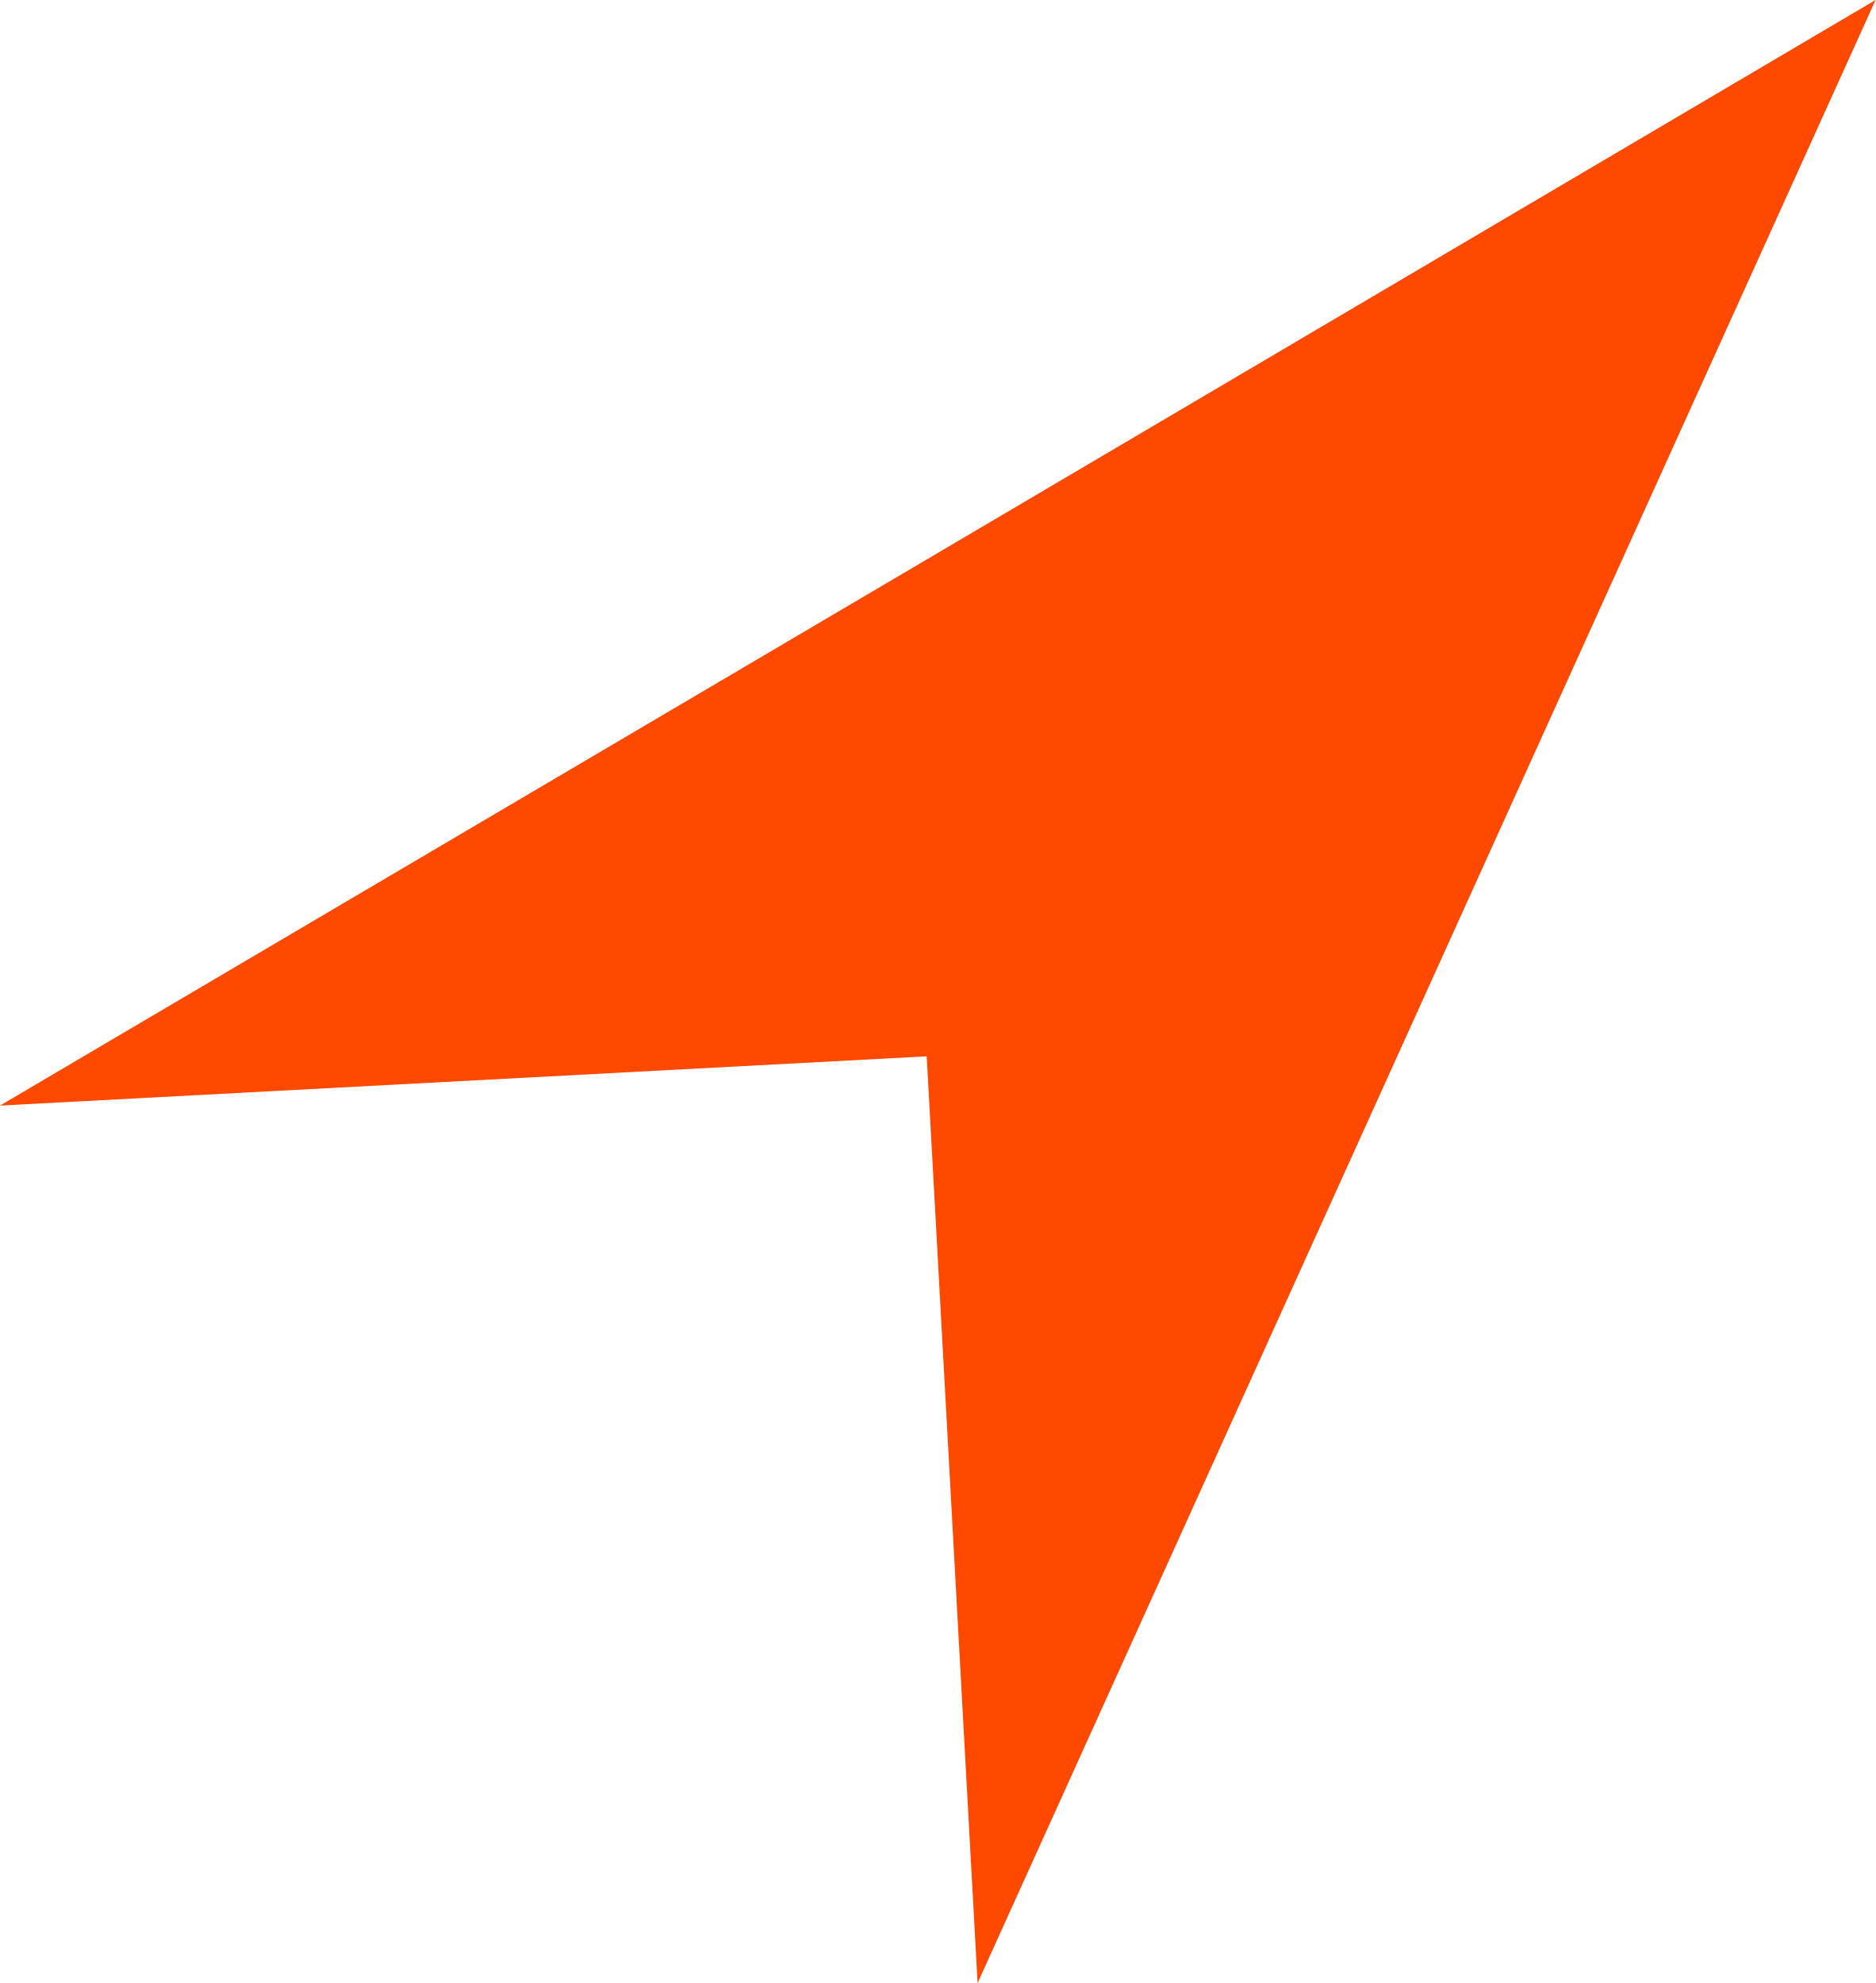
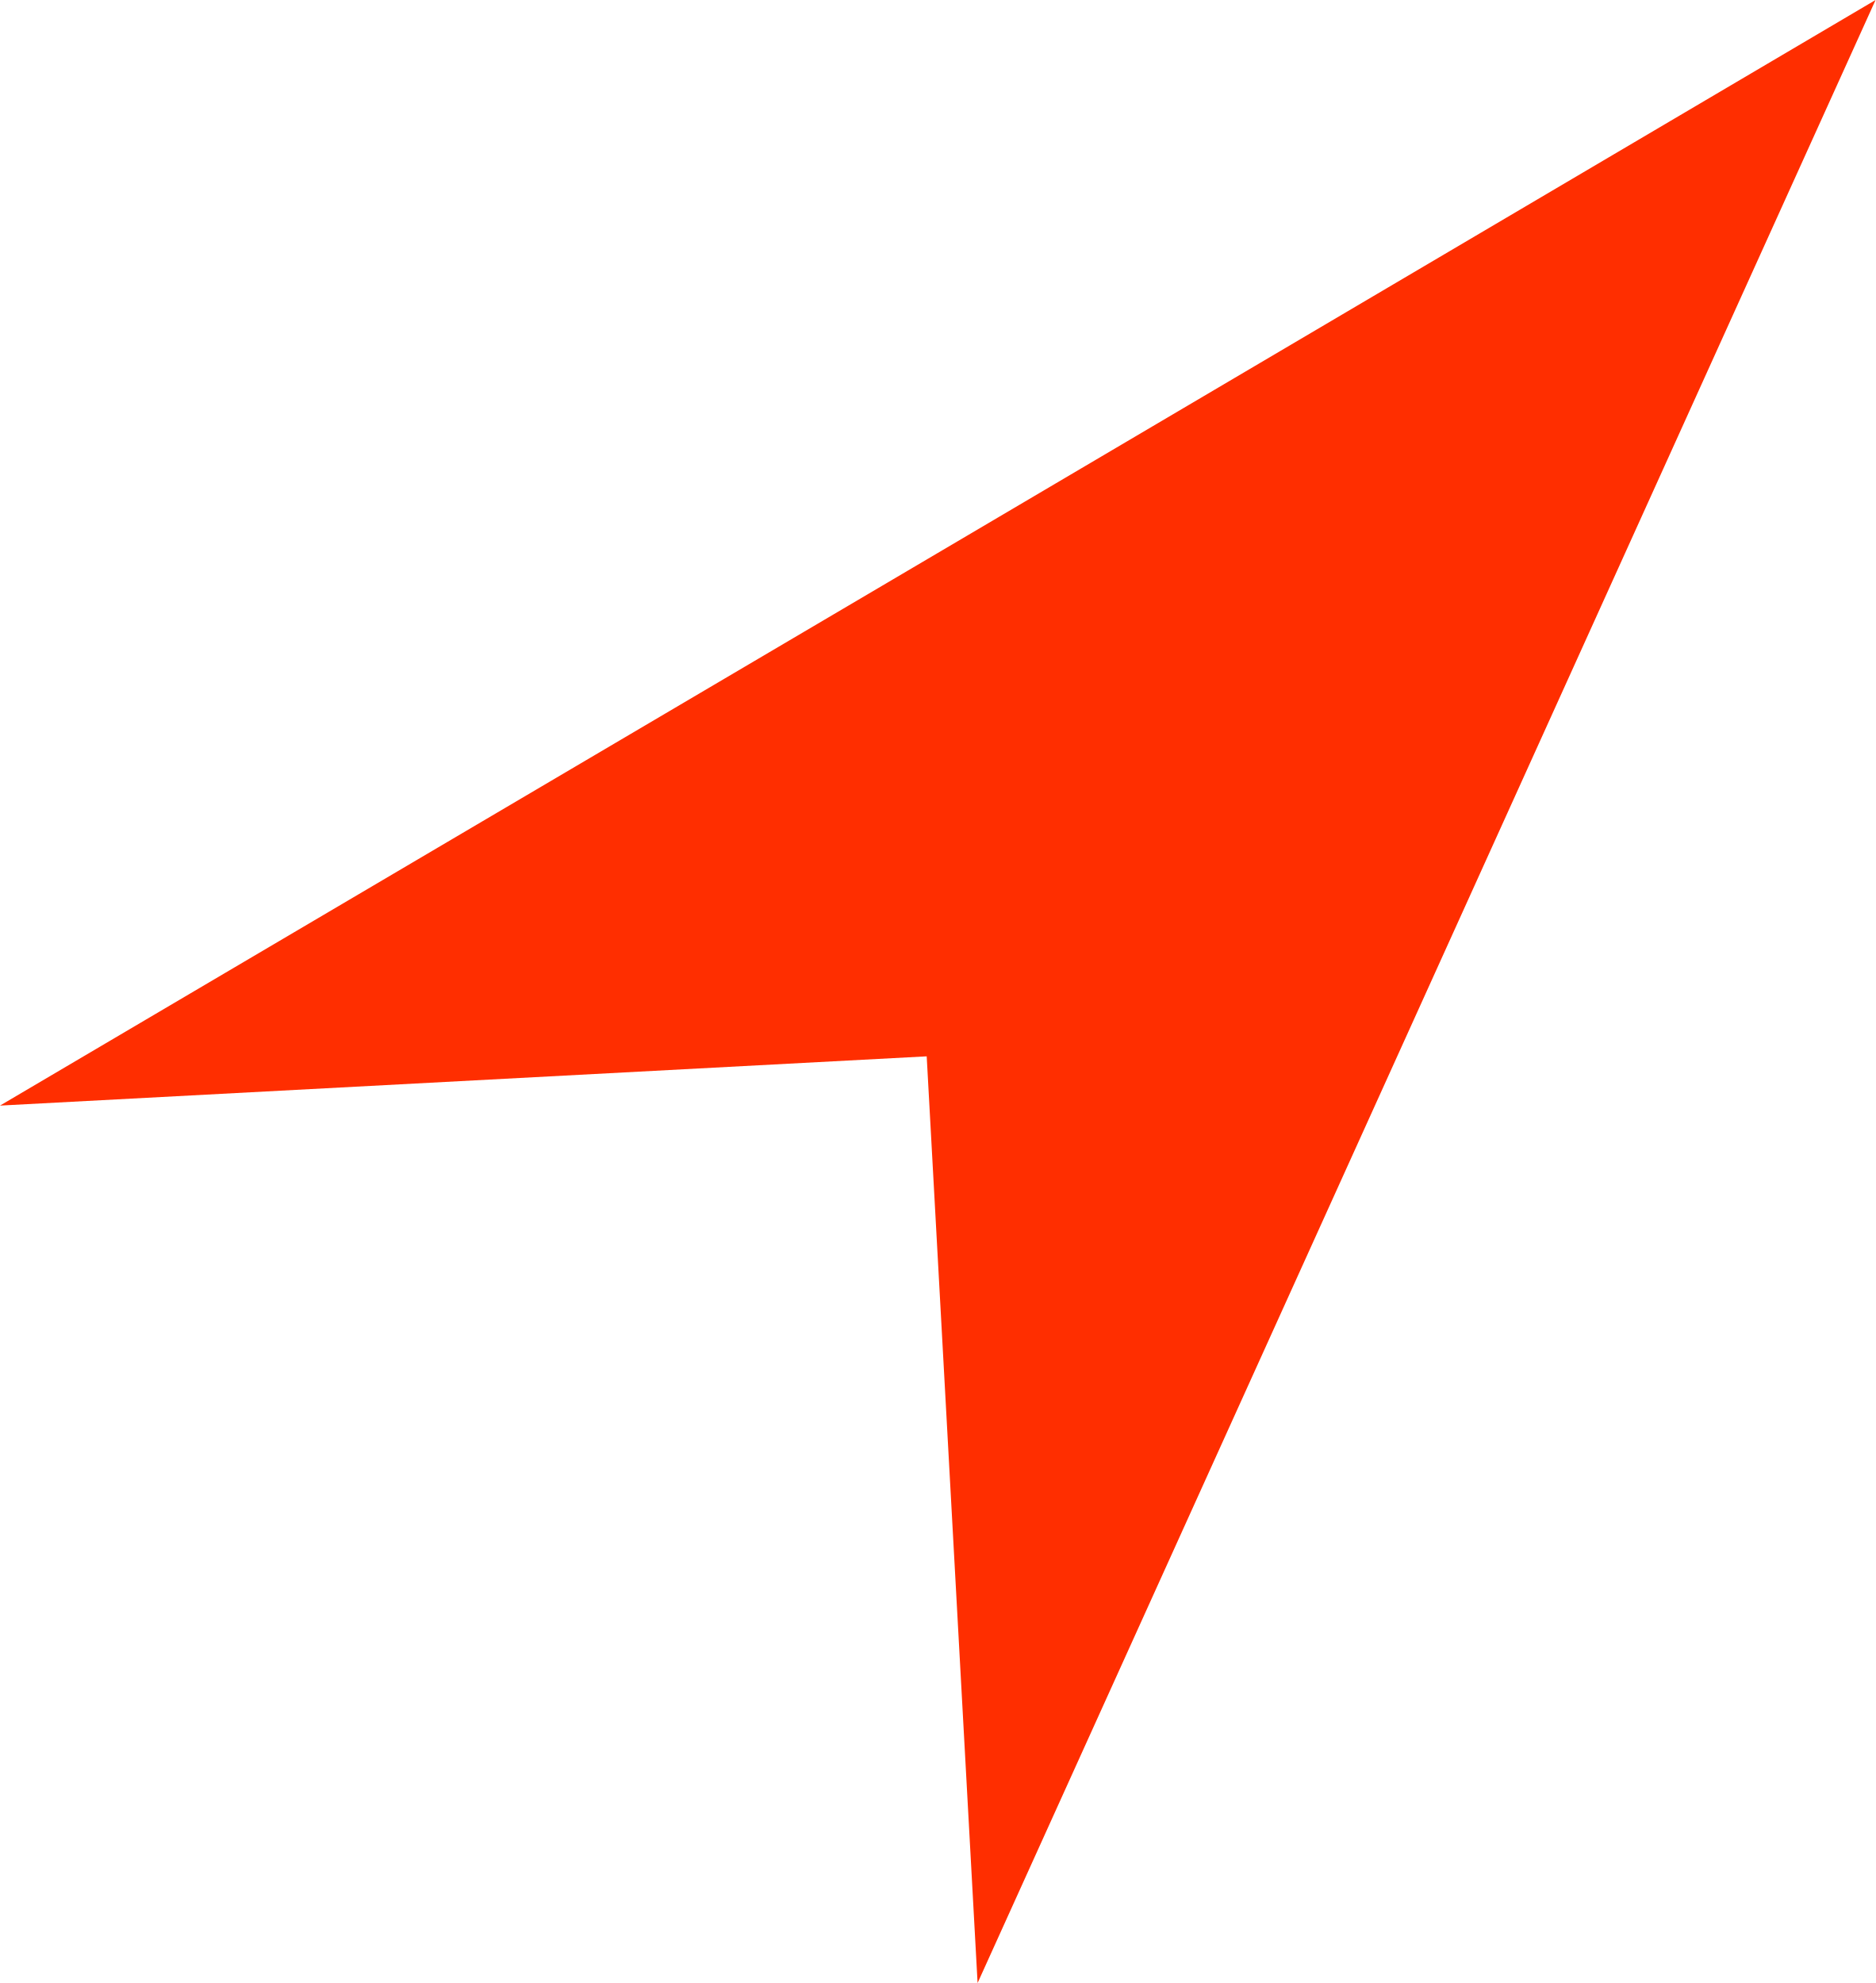
<svg xmlns="http://www.w3.org/2000/svg" id="Calque_1" data-name="Calque 1" viewBox="0 0 22.85 24.16">
  <defs>
-     <style>.cls-1{fill:#ff4800;}</style>
+     <style>.cls-1{fill:#ff2e00;}</style>
  </defs>
  <polygon class="cls-1" points="11.29 12.87 0 13.47 11.42 6.74 22.85 0 17.38 12.08 11.91 24.16 11.29 12.87" />
</svg>
